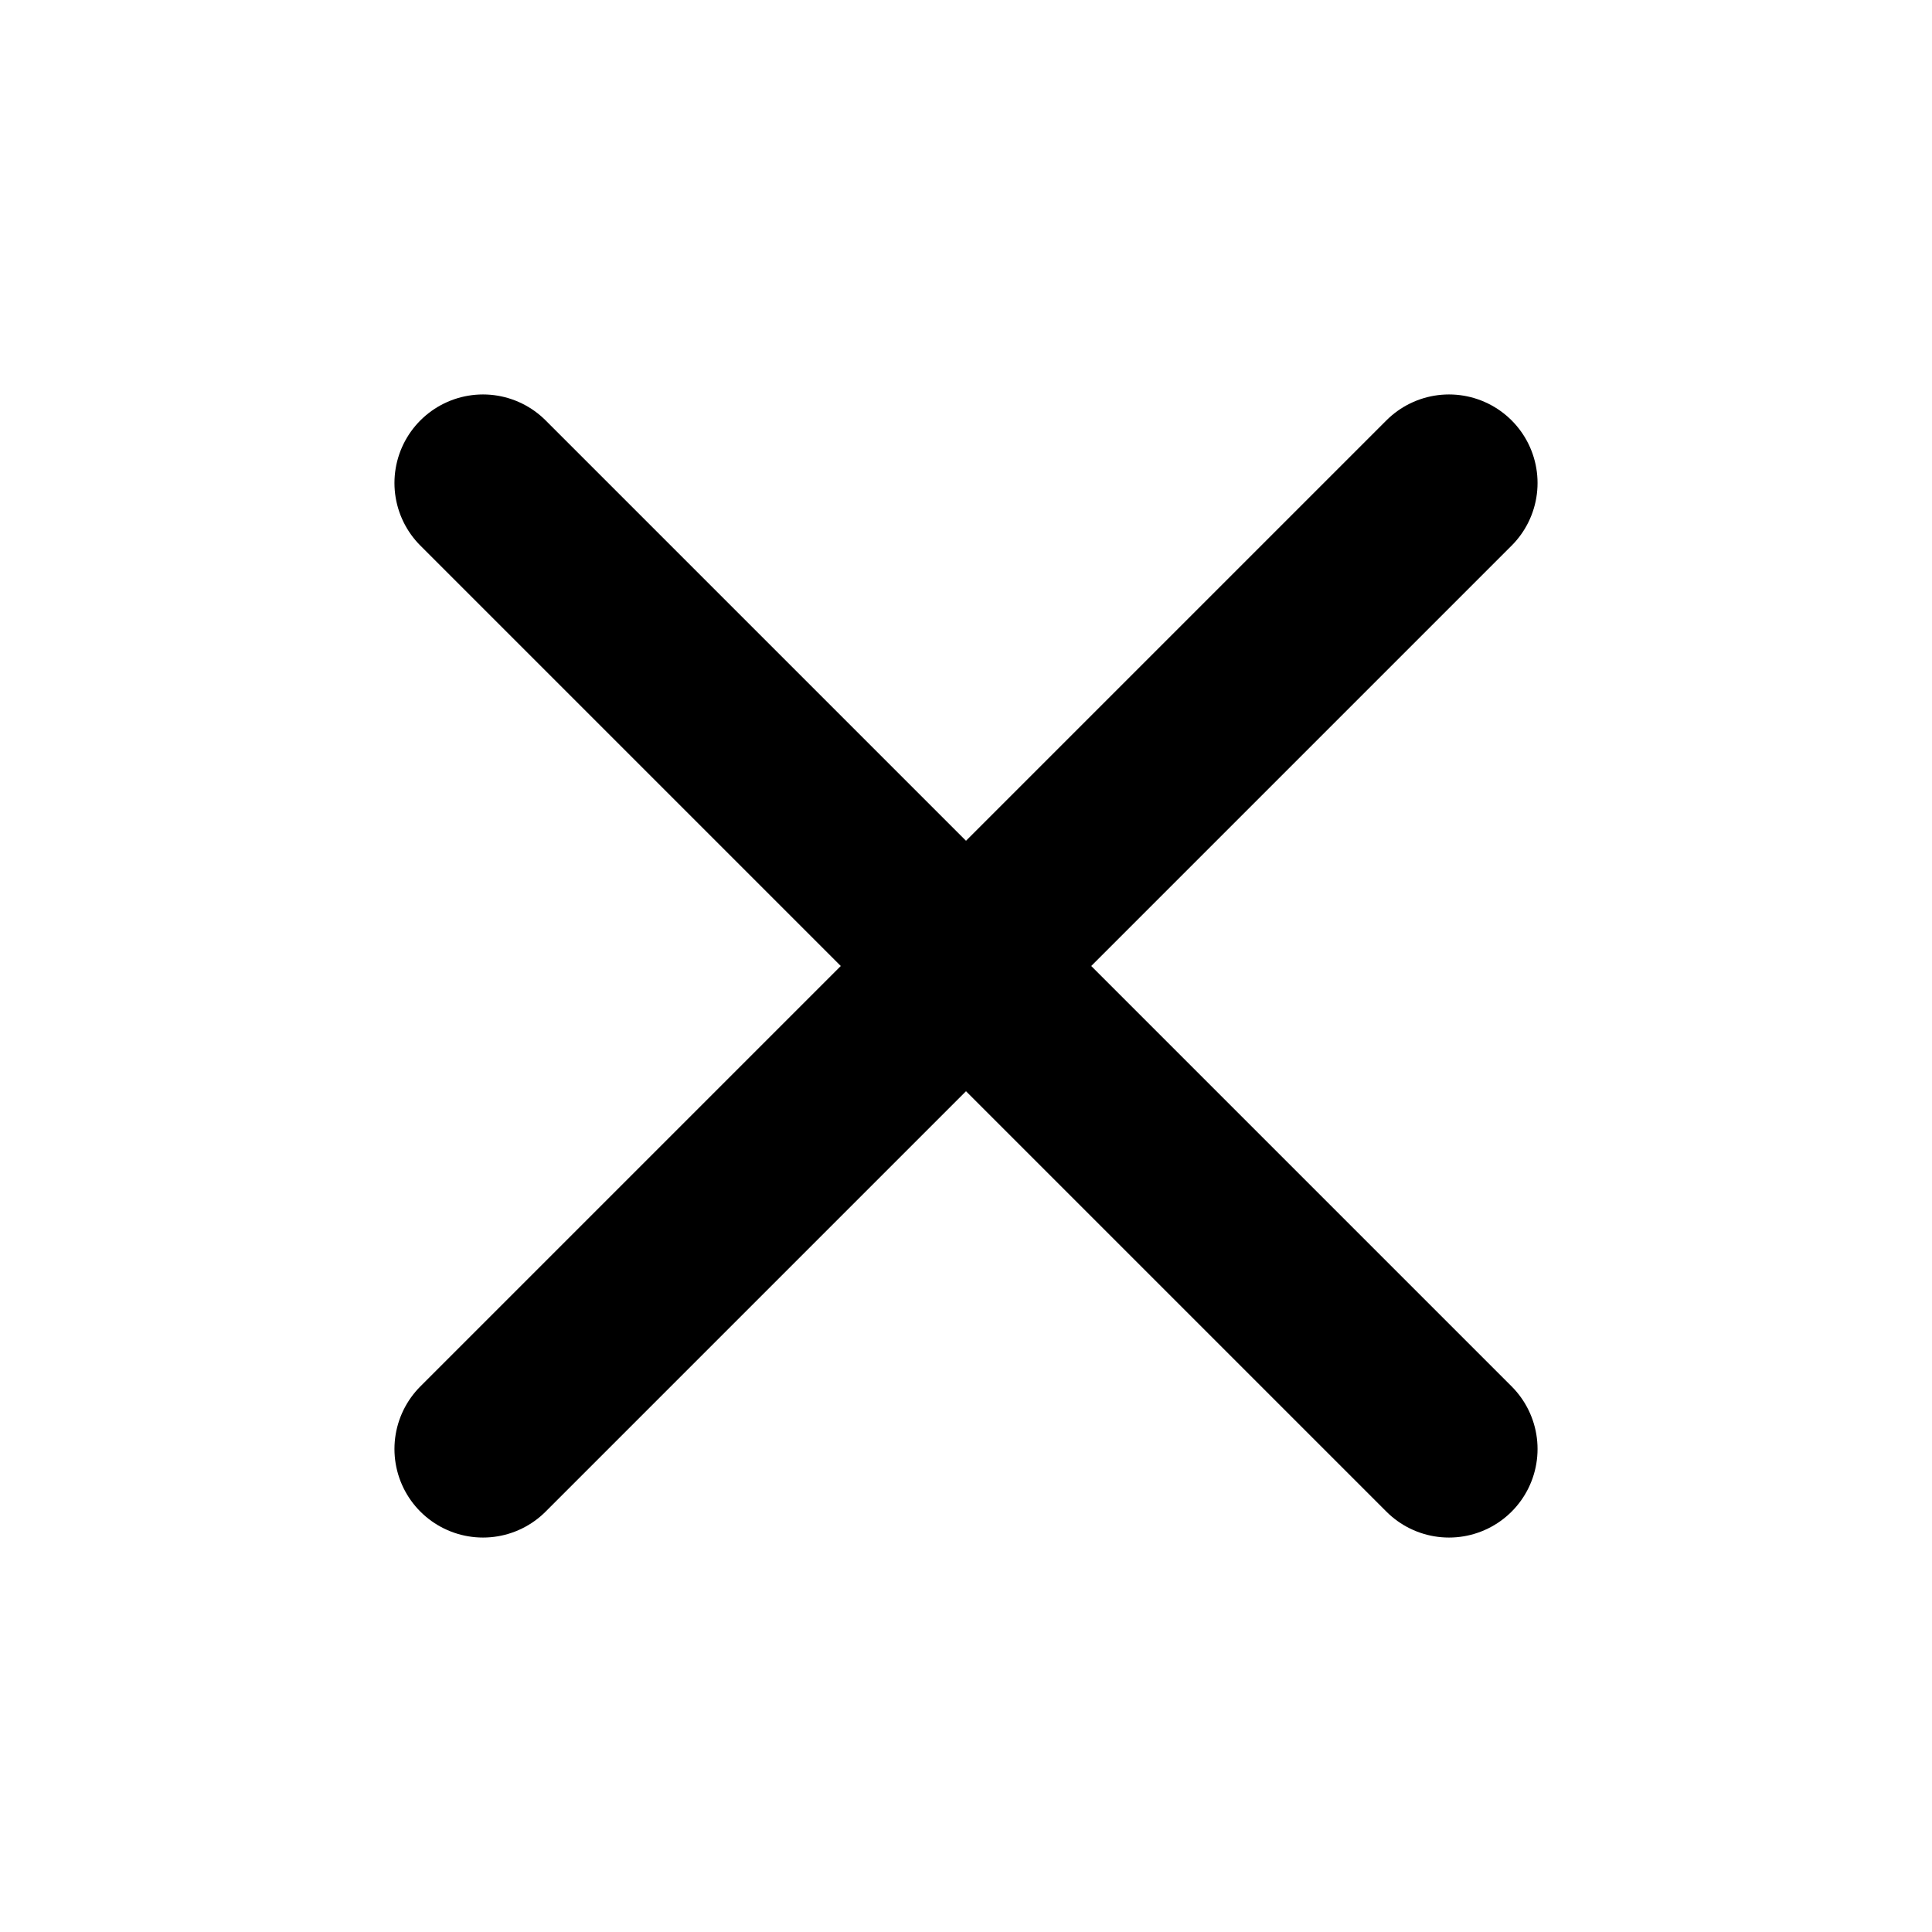
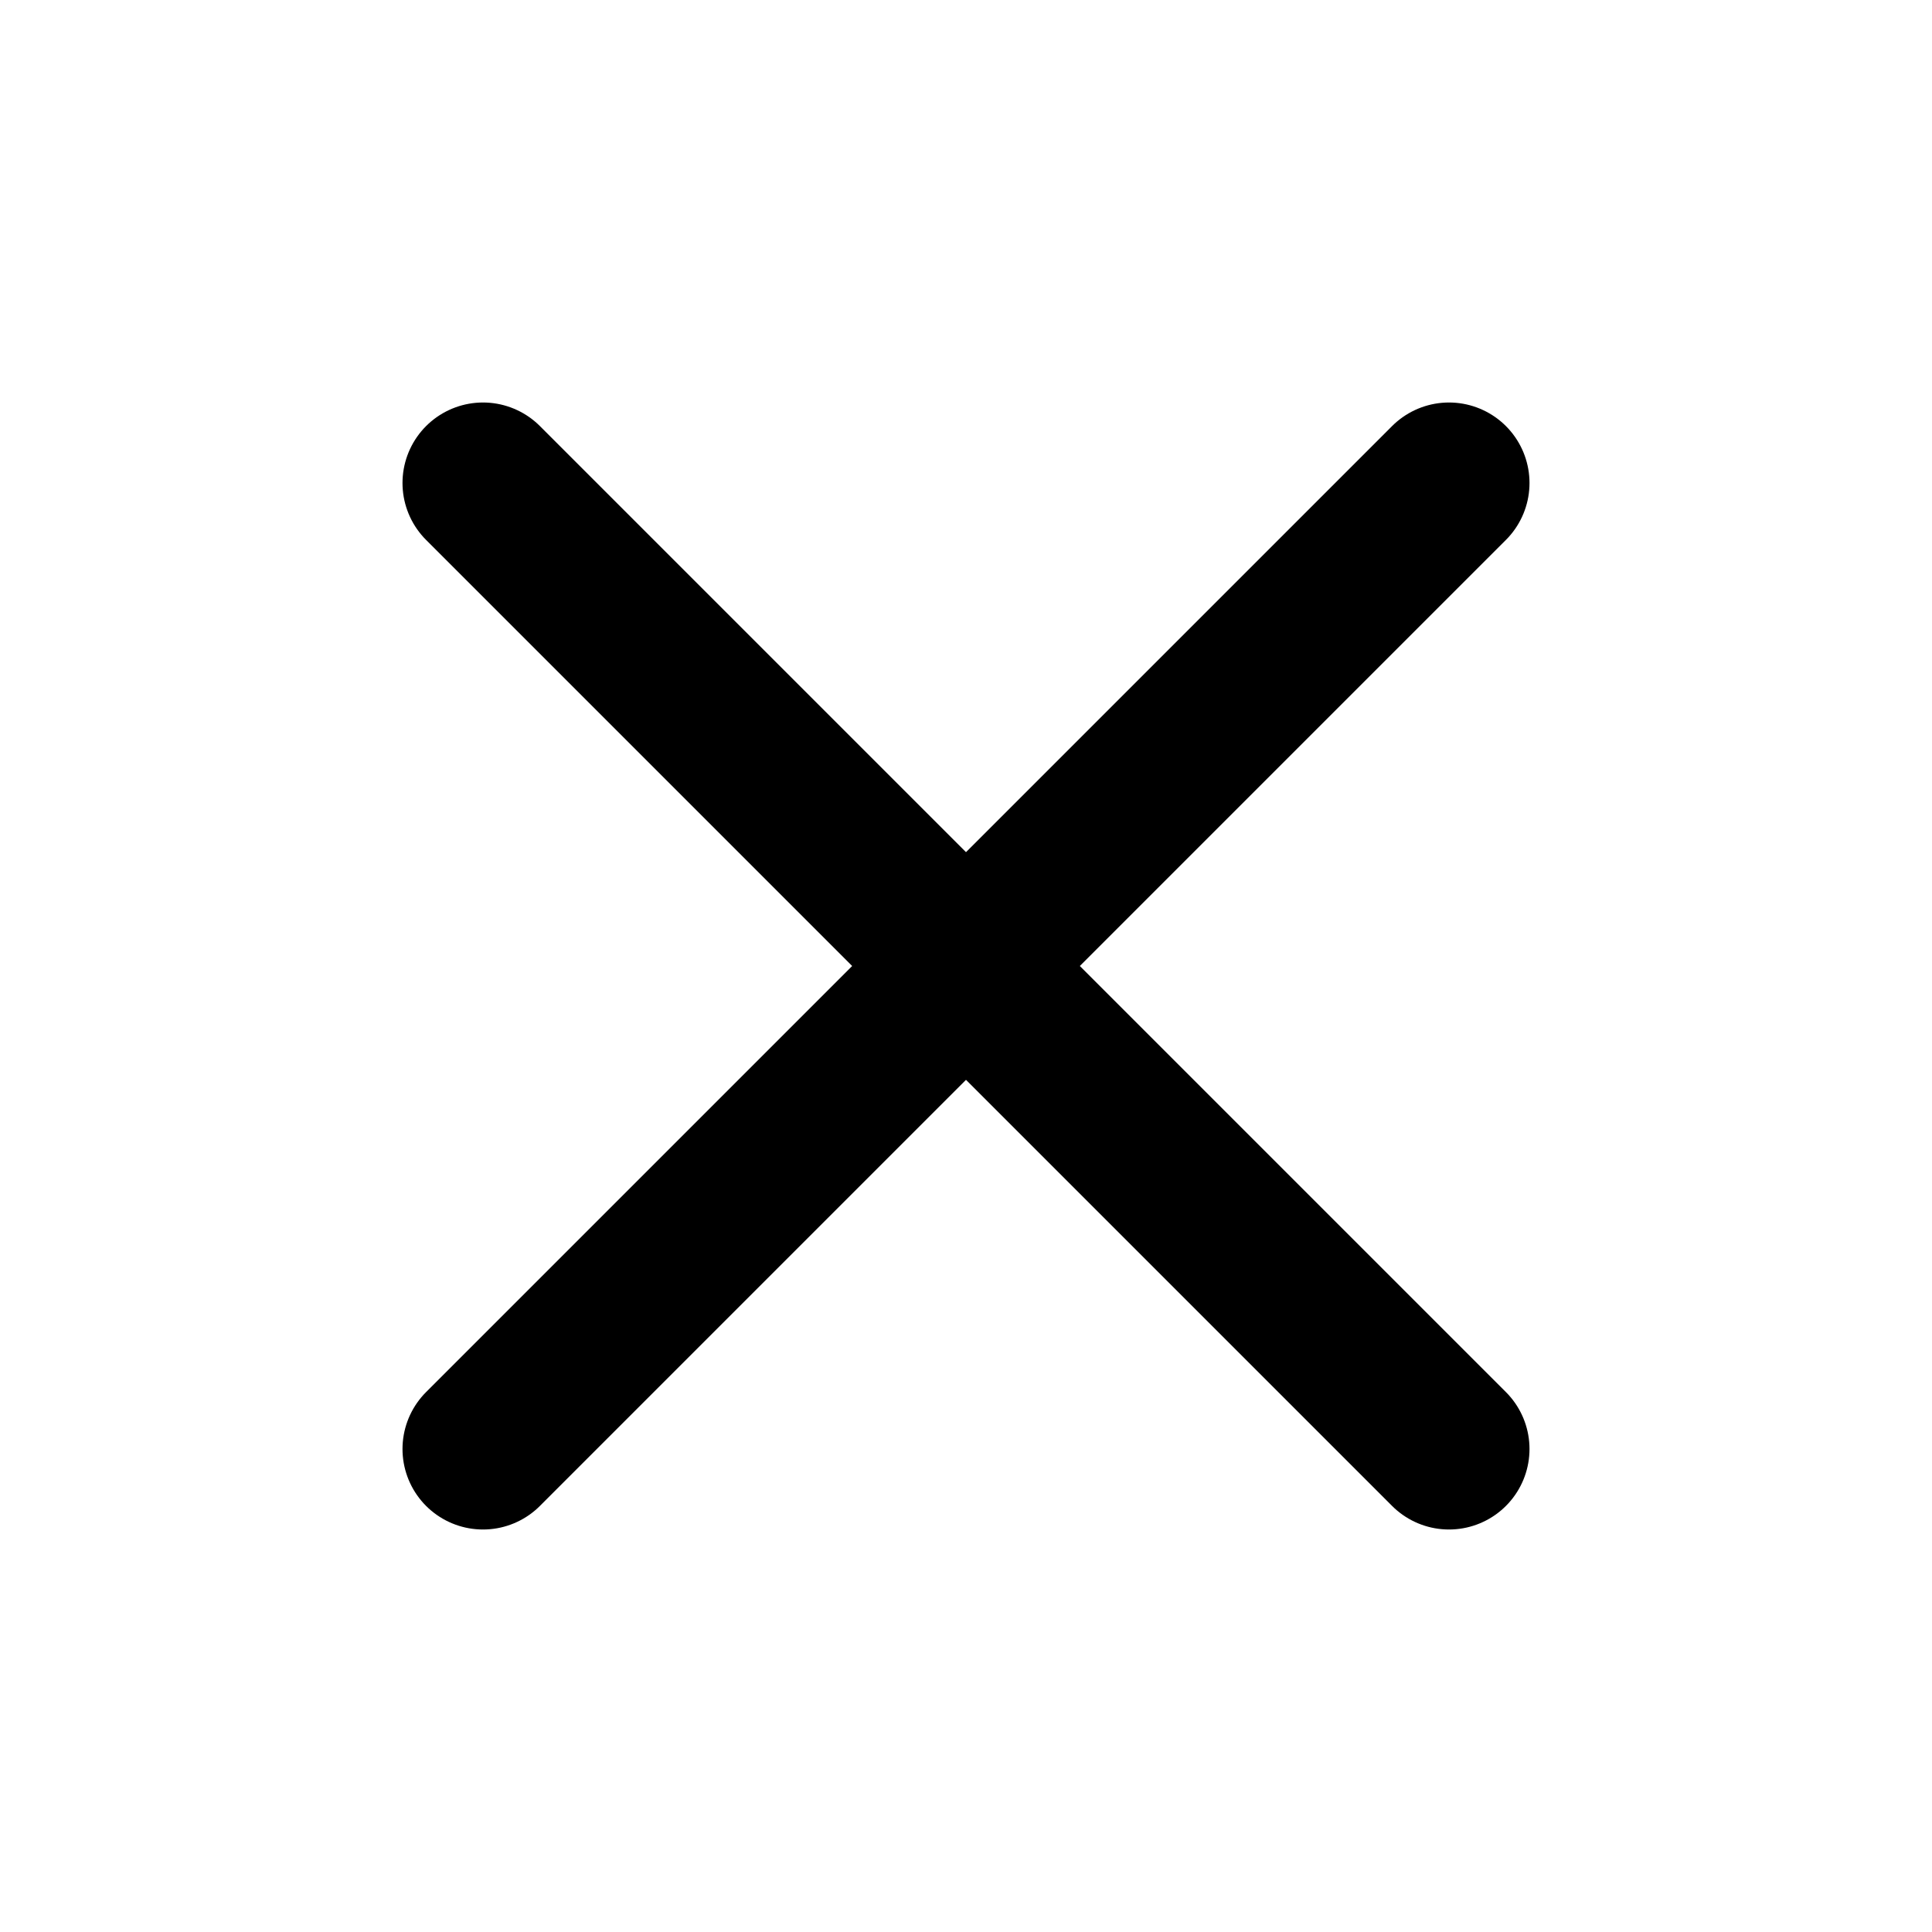
- <svg xmlns="http://www.w3.org/2000/svg" viewBox="0 0 24 24" fill="none" stroke="currentColor" stroke-width="2.2" stroke-linecap="round" stroke-linejoin="round" aria-hidden="true">
-   <line x1="6" y1="6" x2="18" y2="18" />
-   <line x1="18" y1="6" x2="6" y2="18" />
+ <svg xmlns="http://www.w3.org/2000/svg" width="24" height="24" viewBox="0 0 24 24" fill="none">
+   <path d="M6 6L18 18M18 6L6 18" stroke="currentColor" stroke-width="2" stroke-linecap="round" stroke-linejoin="round" />
</svg>
